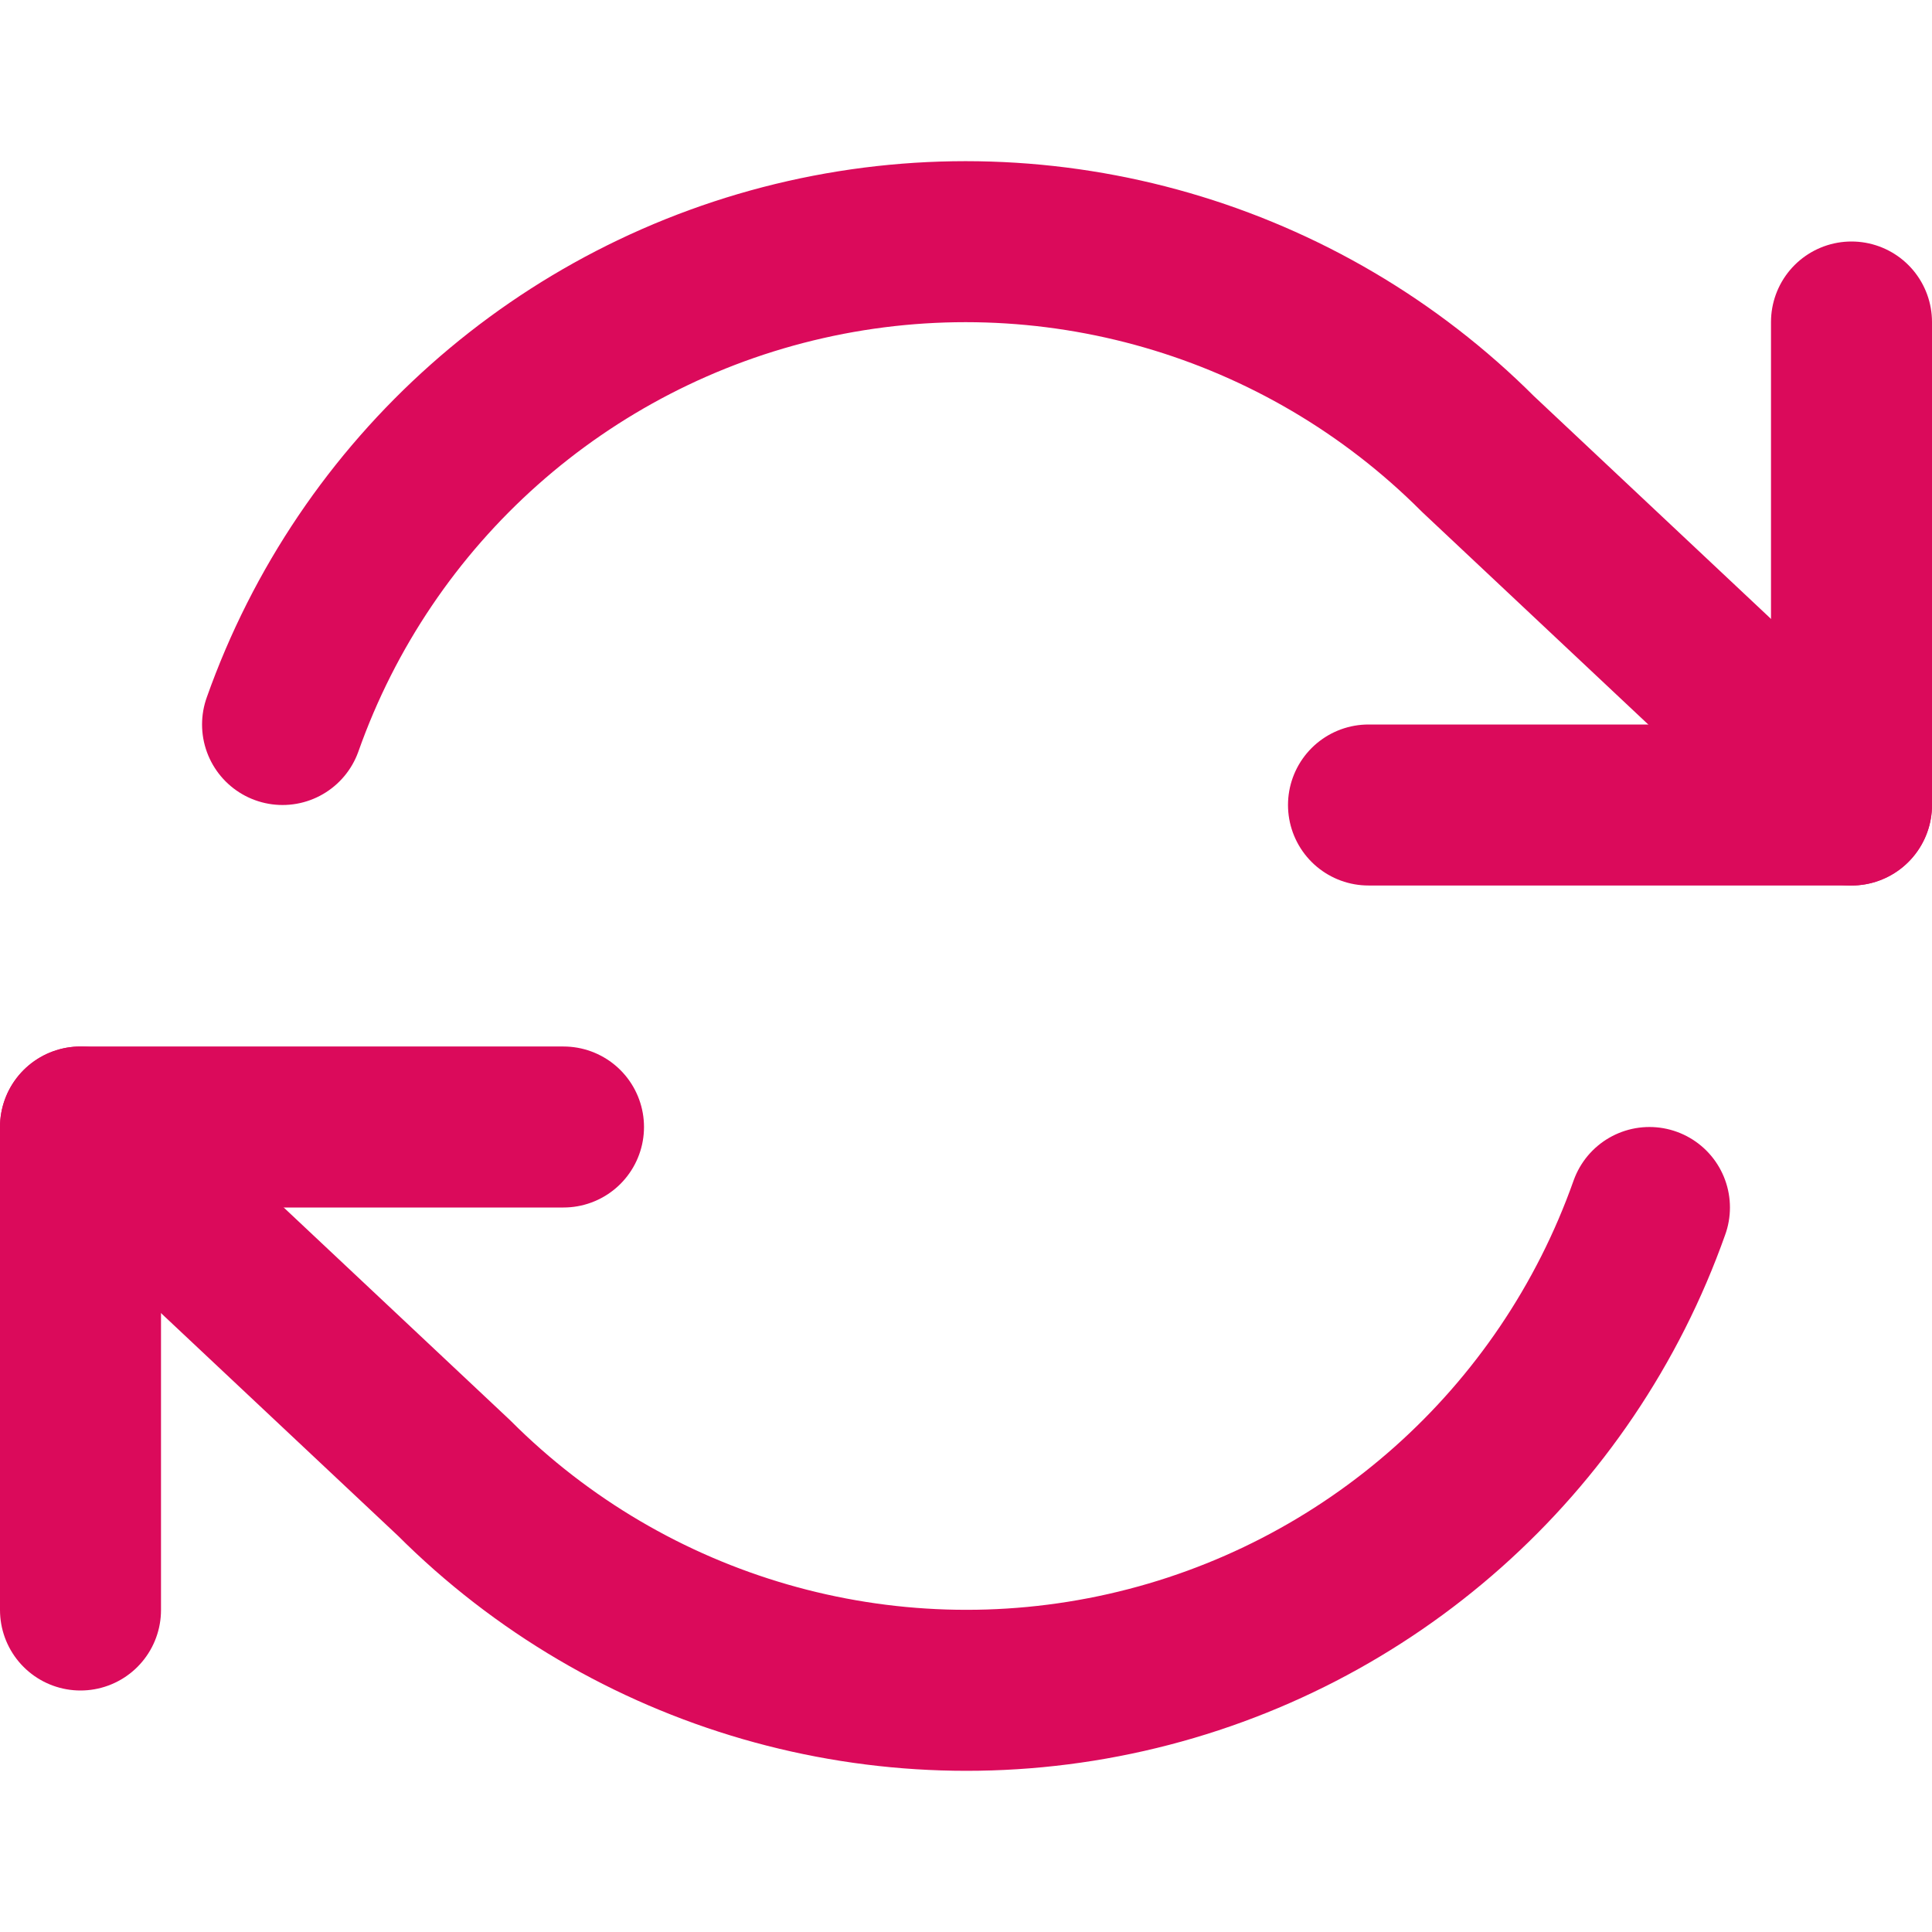
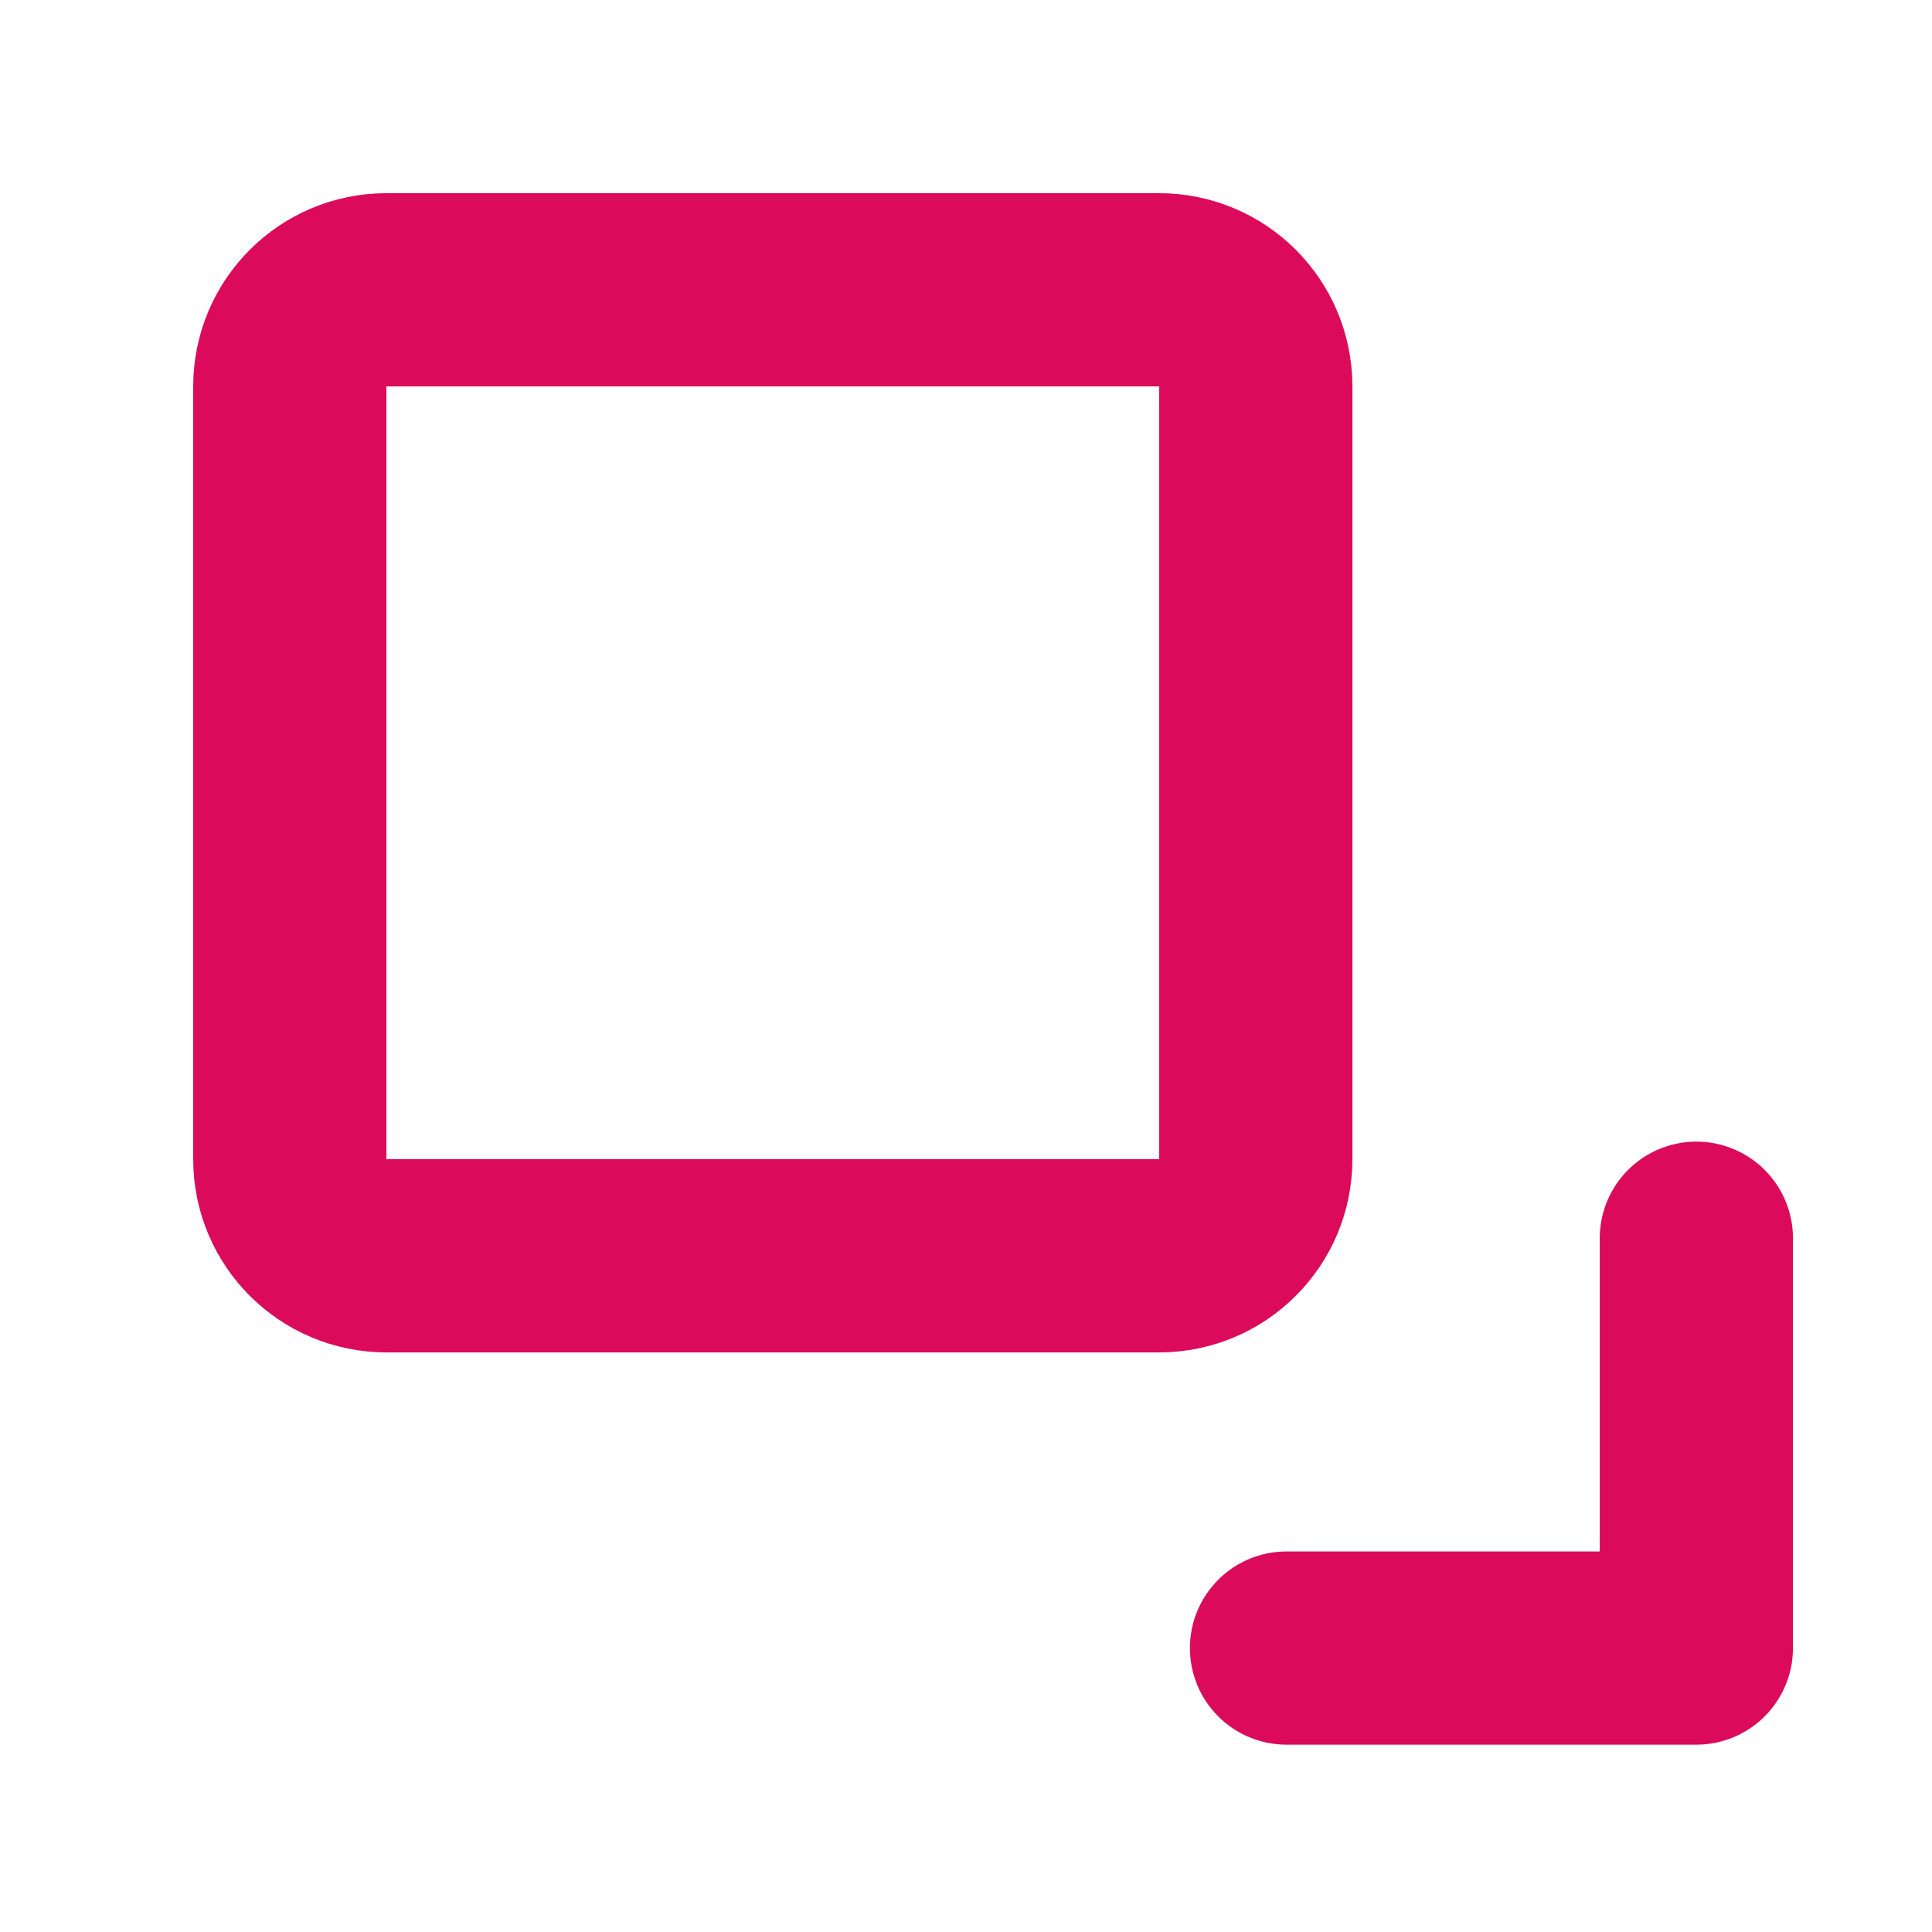
- <svg xmlns="http://www.w3.org/2000/svg" width="24" height="24" viewBox="0 0 24 24" fill="none" stroke="#db0a5b" stroke-width="2" stroke-linecap="round" stroke-linejoin="round">
-   <polyline points="23 4 23 10 17 10" />
-   <polyline points="1 20 1 14 7 14" />
-   <path d="M3.51 9a9 9 0 0 1 14.85-3.36L23 10M1 14l4.64 4.36A9 9 0 0 0 20.49 15" />
+ <svg xmlns="http://www.w3.org/2000/svg" height="20" viewBox="0 0 20 20" width="20">
+   <g style="fill:none;fill-rule:evenodd;stroke-linecap:round;stroke-linejoin:round;stroke:#db0a5b;stroke-width:2">
+     <path d="m15 13 3 3-3 3" transform="matrix(.7071068 .7071068 -.7071068 .7071068 16.14645 -6.98097)" />
+     <rect height="10" rx="1" width="10" x="3" y="3" />
+   </g>
</svg>
